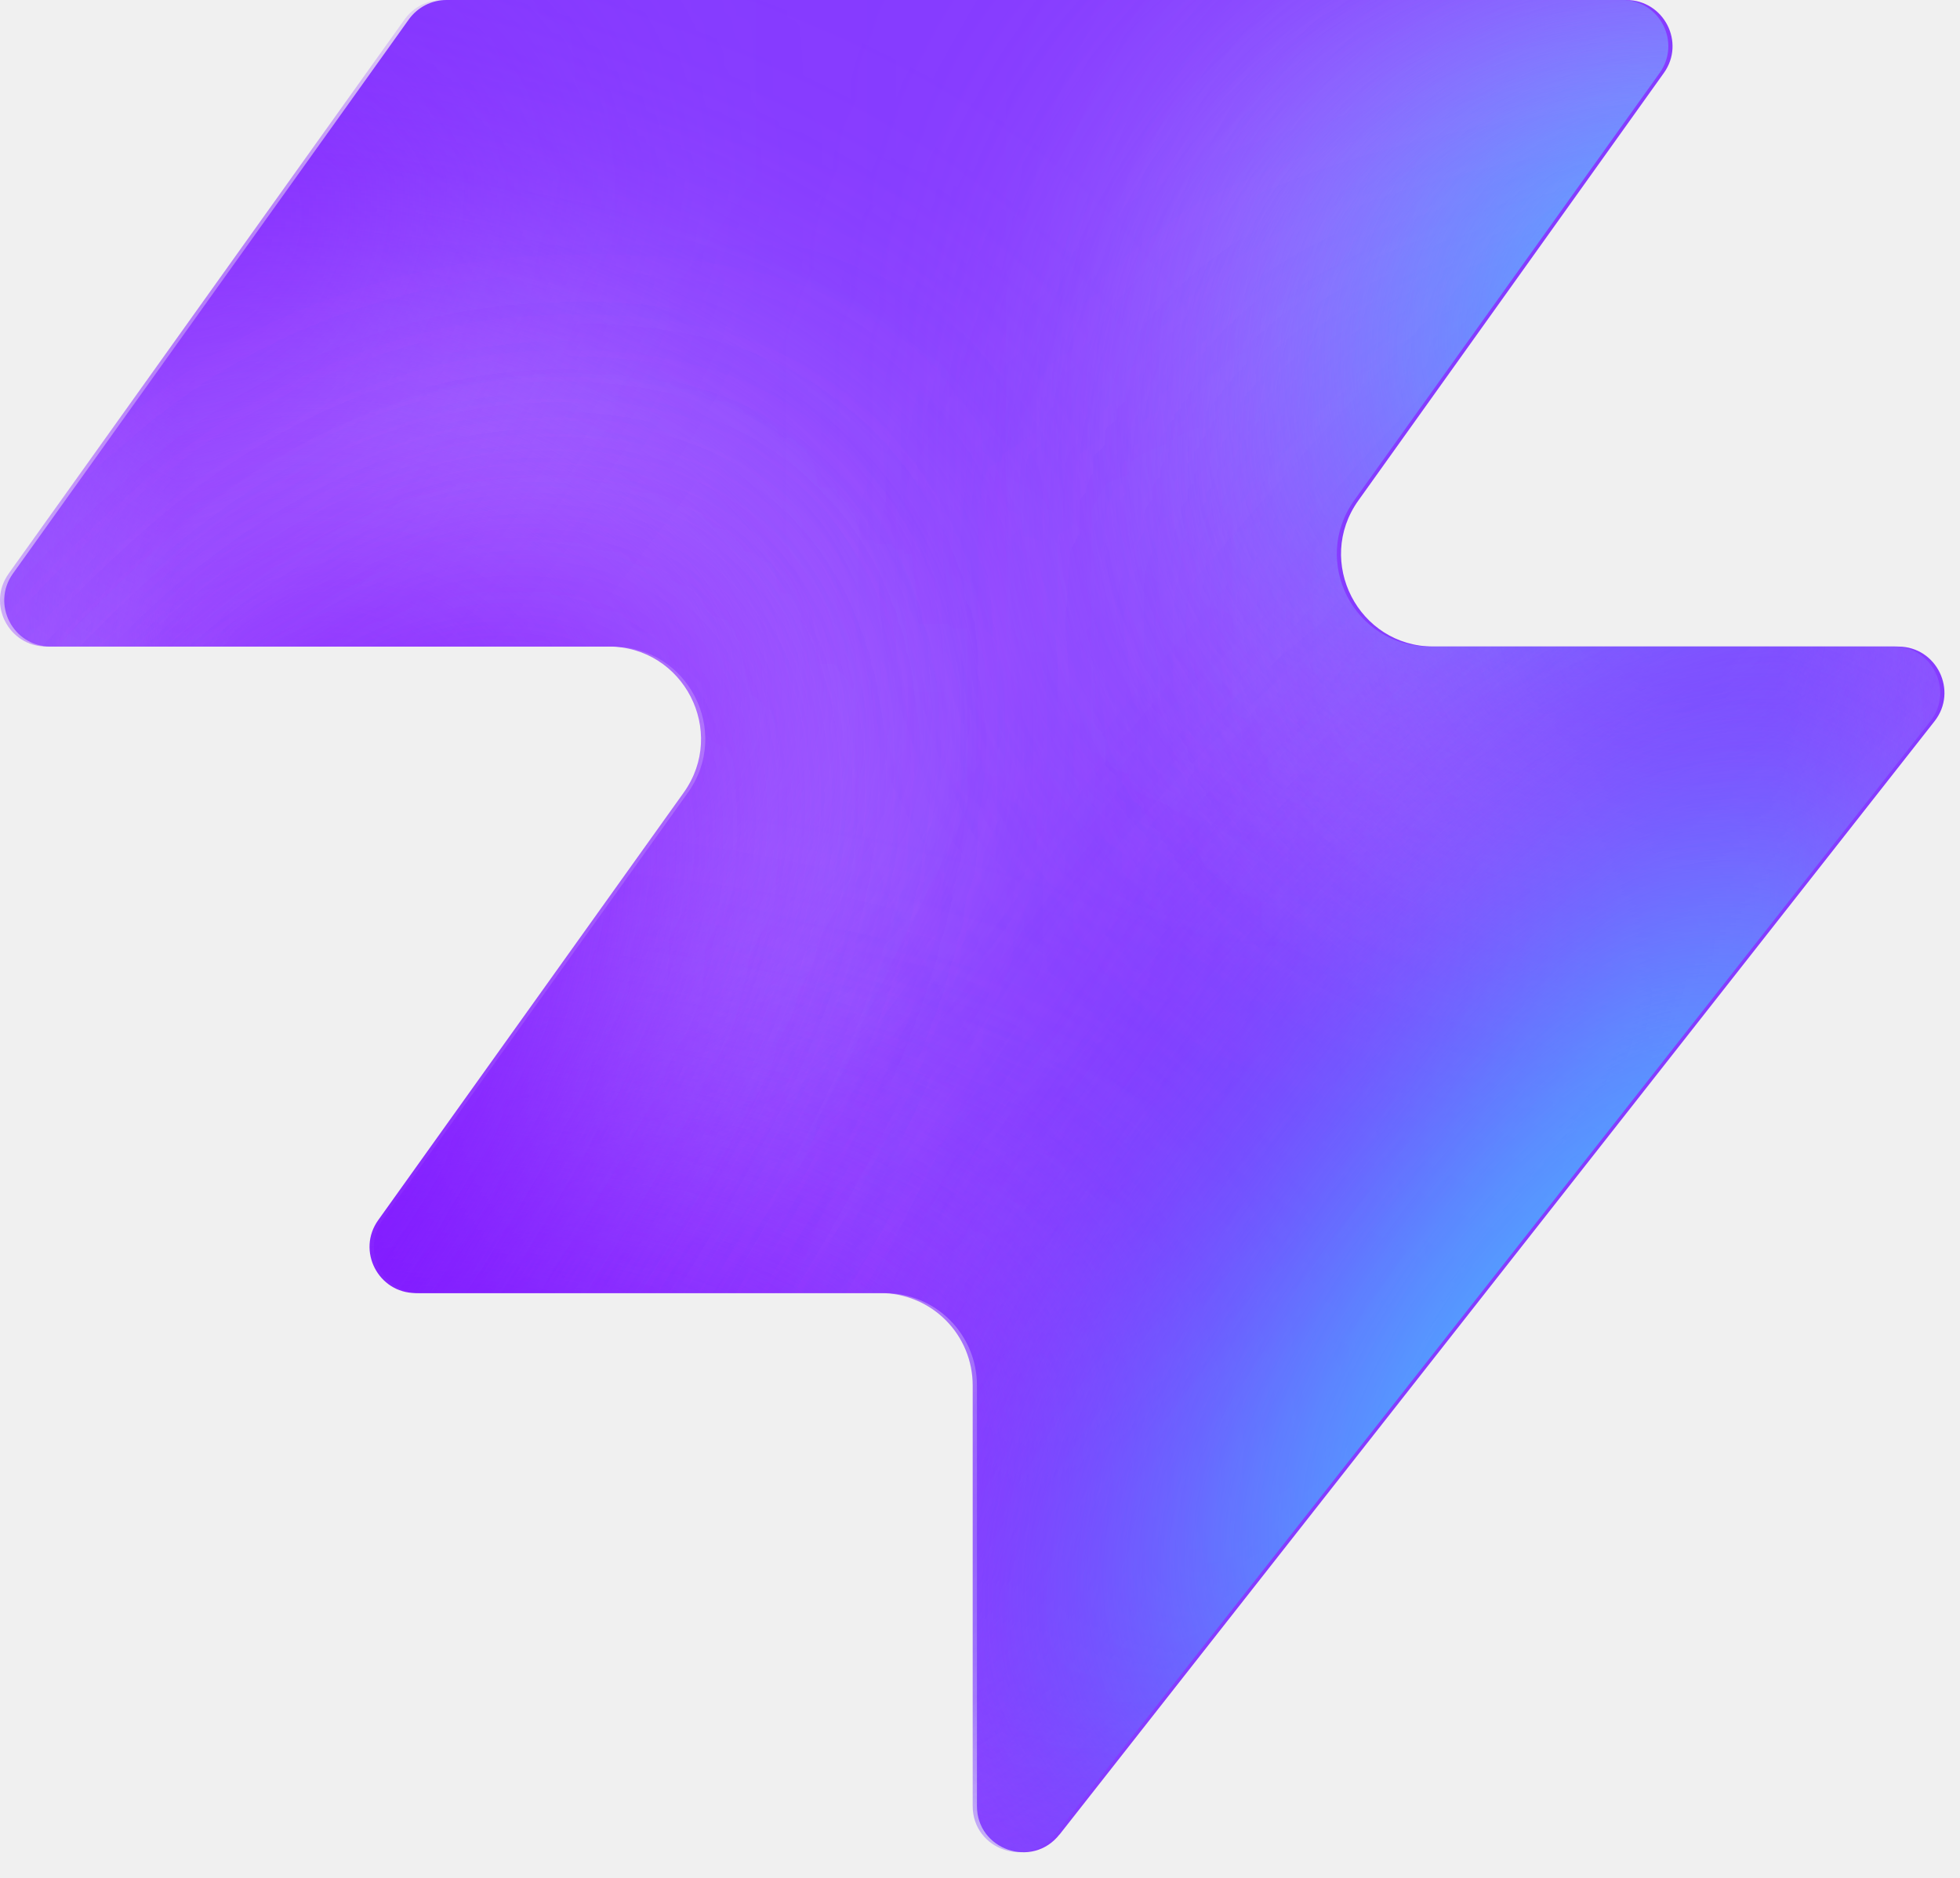
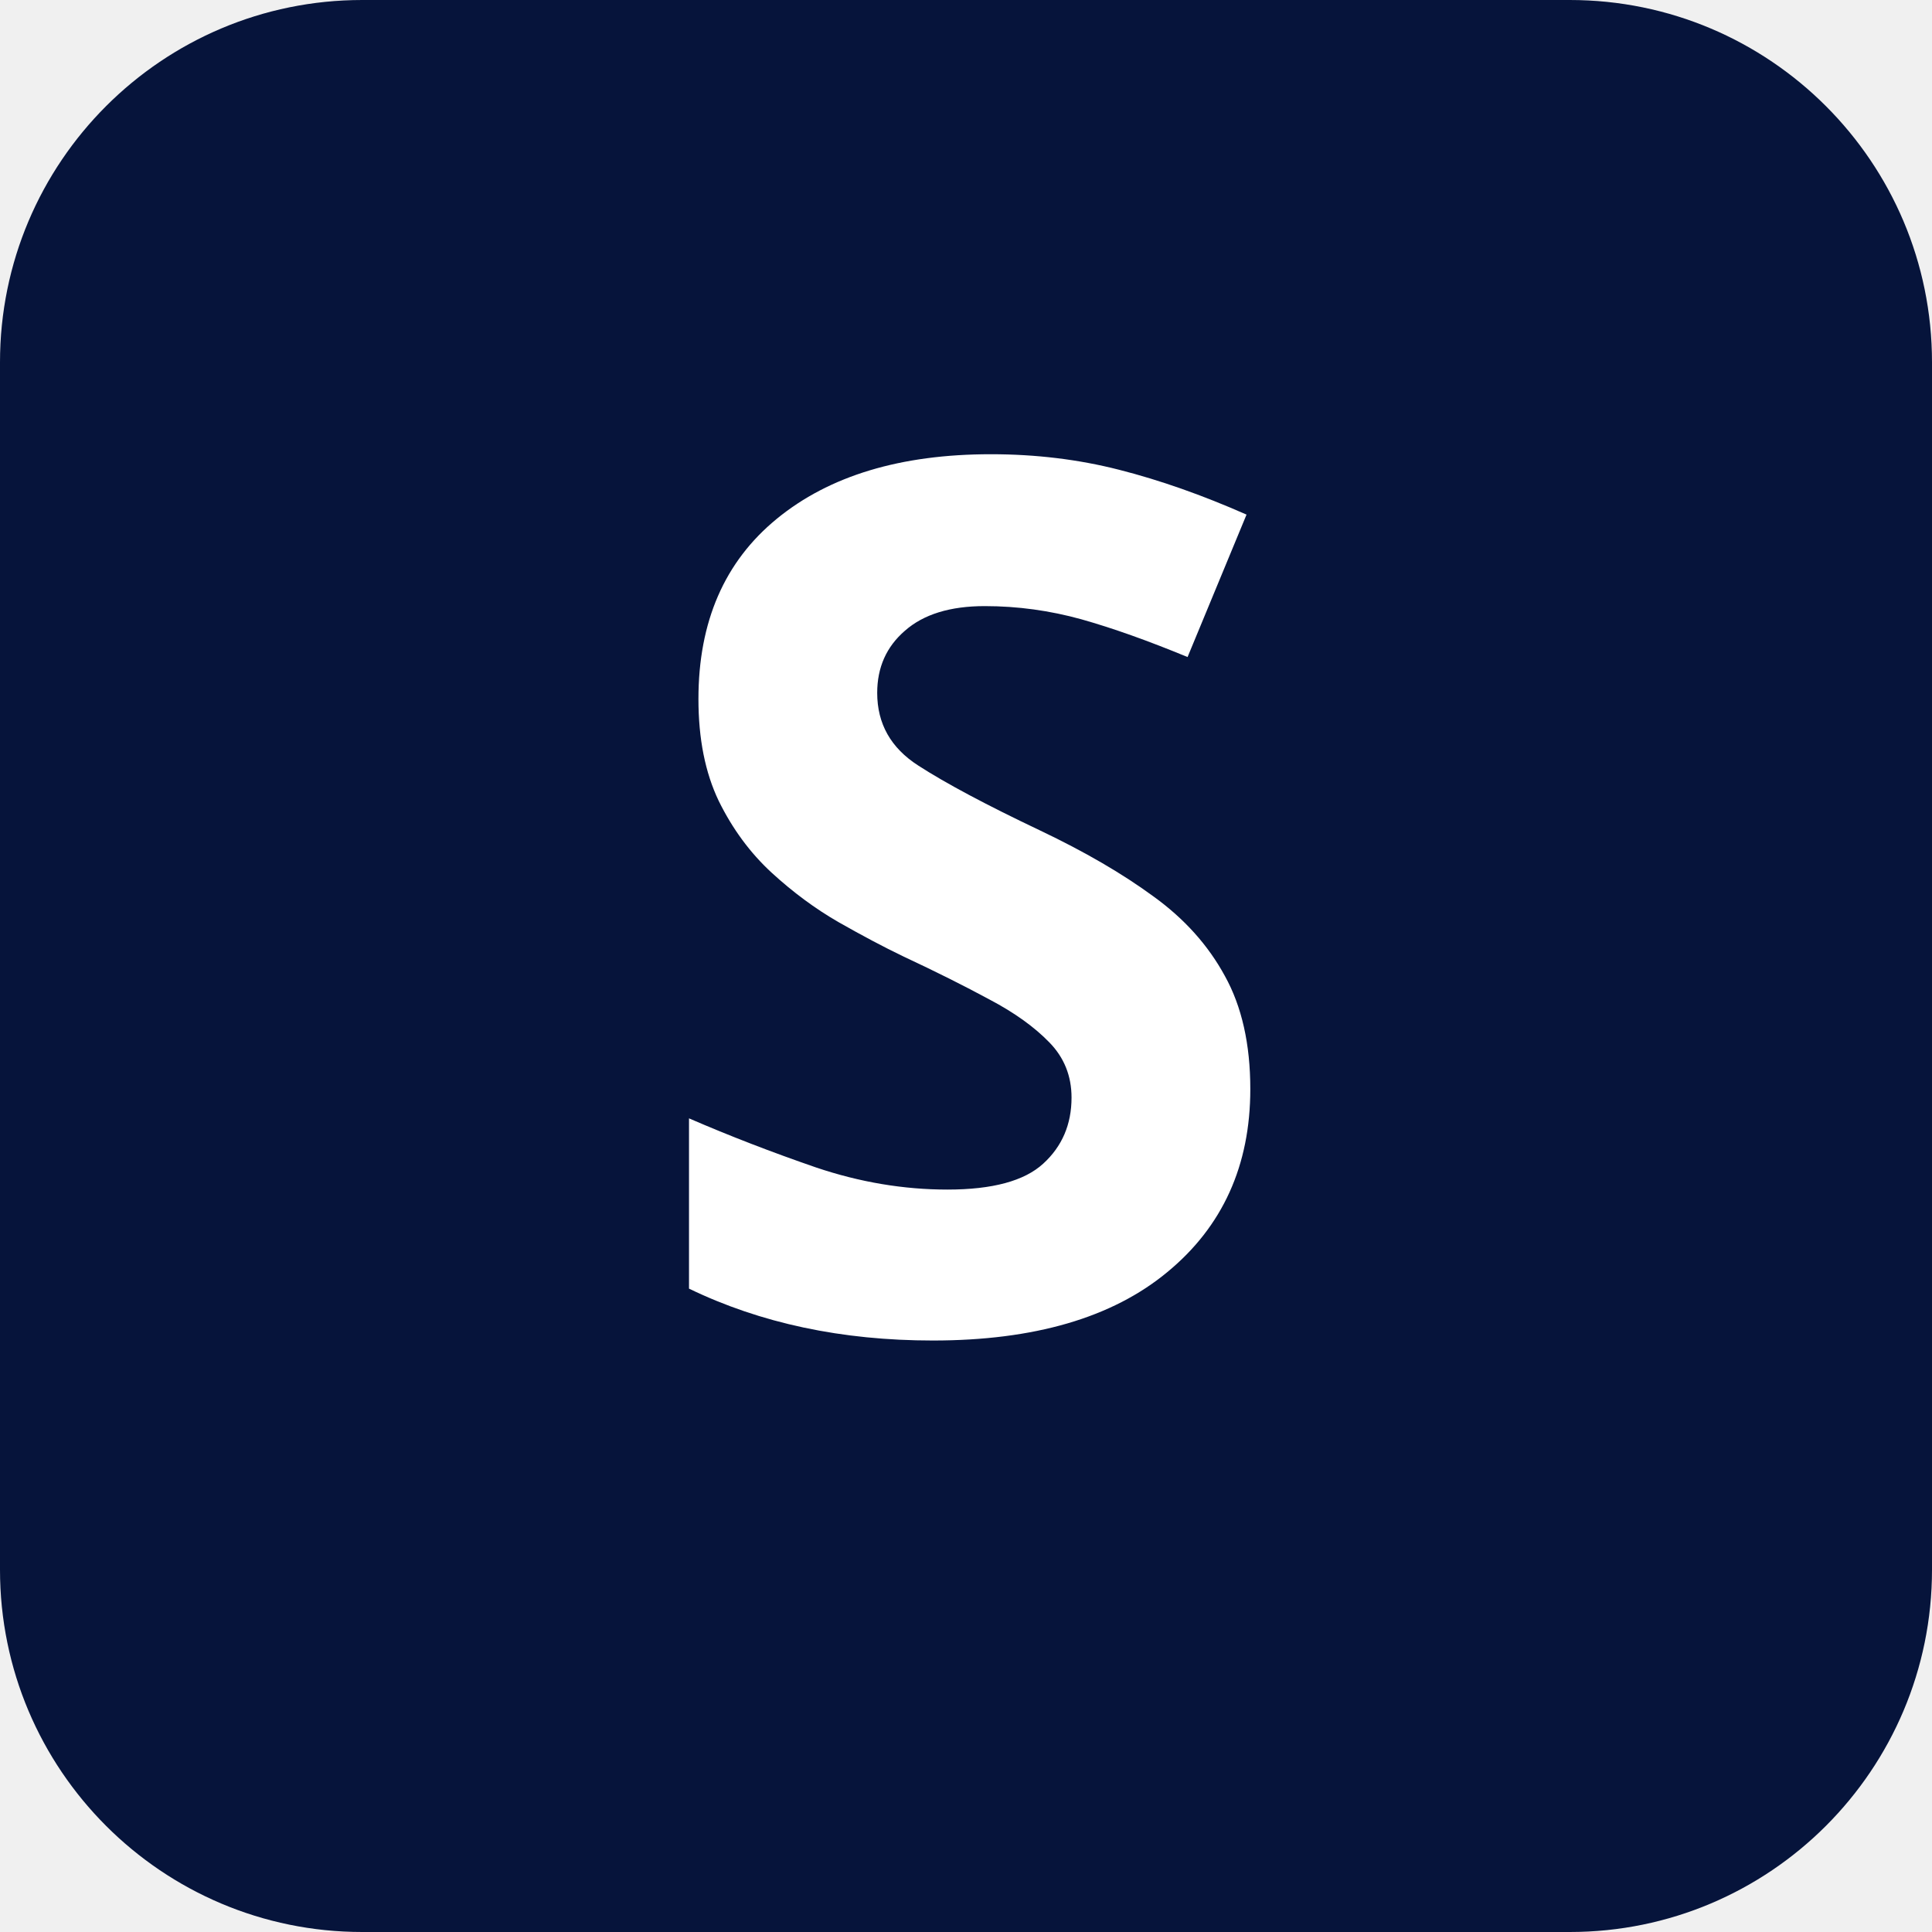
- <svg xmlns="http://www.w3.org/2000/svg" width="48" height="46" fill="none" viewBox="0 0 48 46">
-   <path fill="#863bff" d="M25.946 44.938c-.664.845-2.021.375-2.021-.698V33.937a2.26 2.26 0 0 0-2.262-2.262H10.287c-.92 0-1.456-1.04-.92-1.788l7.48-10.471c1.07-1.497 0-3.578-1.842-3.578H1.237c-.92 0-1.456-1.04-.92-1.788L10.013.474c.214-.297.556-.474.92-.474h28.894c.92 0 1.456 1.04.92 1.788l-7.48 10.471c-1.07 1.498 0 3.579 1.842 3.579h11.377c.943 0 1.473 1.088.89 1.83L25.947 44.94z" style="fill:#863bff;fill:color(display-p3 .525 .23 1);fill-opacity:1" />
-   <mask id="a" width="48" height="46" x="0" y="0" maskUnits="userSpaceOnUse" style="mask-type:alpha">
-     <path fill="#000" d="M25.842 44.938c-.664.844-2.021.375-2.021-.698V33.937a2.26 2.26 0 0 0-2.262-2.262H10.183c-.92 0-1.456-1.04-.92-1.788l7.48-10.471c1.07-1.498 0-3.579-1.842-3.579H1.133c-.92 0-1.456-1.04-.92-1.787L9.91.473c.214-.297.556-.474.92-.474h28.894c.92 0 1.456 1.04.92 1.788l-7.48 10.471c-1.07 1.498 0 3.578 1.842 3.578h11.377c.943 0 1.473 1.088.89 1.832L25.843 44.94z" style="fill:#000;fill-opacity:1" />
-   </mask>
-   <g mask="url(#a)">
-     <g filter="url(#b)">
-       <ellipse cx="5.508" cy="14.704" fill="#ede6ff" rx="5.508" ry="14.704" style="fill:#ede6ff;fill:color(display-p3 .927 .903 1);fill-opacity:1" transform="matrix(.00324 1 1 -.00324 -4.47 31.516)" />
-     </g>
-     <g filter="url(#c)">
-       <ellipse cx="10.399" cy="29.851" fill="#ede6ff" rx="10.399" ry="29.851" style="fill:#ede6ff;fill:color(display-p3 .927 .903 1);fill-opacity:1" transform="matrix(.00324 1 1 -.00324 -39.328 7.883)" />
-     </g>
-     <g filter="url(#d)">
-       <ellipse cx="5.508" cy="30.487" fill="#7e14ff" rx="5.508" ry="30.487" style="fill:#7e14ff;fill:color(display-p3 .492 .077 1);fill-opacity:1" transform="rotate(89.814 -25.913 -14.639)scale(1 -1)" />
-     </g>
-     <g filter="url(#e)">
-       <ellipse cx="5.508" cy="30.599" fill="#7e14ff" rx="5.508" ry="30.599" style="fill:#7e14ff;fill:color(display-p3 .492 .077 1);fill-opacity:1" transform="rotate(89.814 -32.644 -3.334)scale(1 -1)" />
-     </g>
-     <g filter="url(#f)">
-       <ellipse cx="5.508" cy="30.599" fill="#7e14ff" rx="5.508" ry="30.599" style="fill:#7e14ff;fill:color(display-p3 .492 .077 1);fill-opacity:1" transform="matrix(.00324 1 1 -.00324 -34.34 30.47)" />
-     </g>
-     <g filter="url(#g)">
-       <ellipse cx="14.072" cy="22.078" fill="#ede6ff" rx="14.072" ry="22.078" style="fill:#ede6ff;fill:color(display-p3 .927 .903 1);fill-opacity:1" transform="rotate(93.35 24.506 48.493)scale(-1 1)" />
-     </g>
-     <g filter="url(#h)">
-       <ellipse cx="3.47" cy="21.501" fill="#7e14ff" rx="3.47" ry="21.501" style="fill:#7e14ff;fill:color(display-p3 .492 .077 1);fill-opacity:1" transform="rotate(89.009 28.708 47.59)scale(-1 1)" />
-     </g>
-     <g filter="url(#i)">
-       <ellipse cx="3.47" cy="21.501" fill="#7e14ff" rx="3.47" ry="21.501" style="fill:#7e14ff;fill:color(display-p3 .492 .077 1);fill-opacity:1" transform="rotate(89.009 28.708 47.59)scale(-1 1)" />
-     </g>
-     <g filter="url(#j)">
-       <ellipse cx=".387" cy="8.972" fill="#7e14ff" rx="4.407" ry="29.108" style="fill:#7e14ff;fill:color(display-p3 .492 .077 1);fill-opacity:1" transform="rotate(39.51 .387 8.972)" />
-     </g>
-     <g filter="url(#k)">
-       <ellipse cx="47.523" cy="-6.092" fill="#7e14ff" rx="4.407" ry="29.108" style="fill:#7e14ff;fill:color(display-p3 .492 .077 1);fill-opacity:1" transform="rotate(37.892 47.523 -6.092)" />
-     </g>
-     <g filter="url(#l)">
-       <ellipse cx="41.412" cy="6.333" fill="#47bfff" rx="5.971" ry="9.665" style="fill:#47bfff;fill:color(display-p3 .28 .748 1);fill-opacity:1" transform="rotate(37.892 41.412 6.333)" />
-     </g>
-     <g filter="url(#m)">
-       <ellipse cx="-1.879" cy="38.332" fill="#7e14ff" rx="4.407" ry="29.108" style="fill:#7e14ff;fill:color(display-p3 .492 .077 1);fill-opacity:1" transform="rotate(37.892 -1.88 38.332)" />
-     </g>
-     <g filter="url(#n)">
-       <ellipse cx="-1.879" cy="38.332" fill="#7e14ff" rx="4.407" ry="29.108" style="fill:#7e14ff;fill:color(display-p3 .492 .077 1);fill-opacity:1" transform="rotate(37.892 -1.88 38.332)" />
-     </g>
-     <g filter="url(#o)">
-       <ellipse cx="35.651" cy="29.907" fill="#7e14ff" rx="4.407" ry="29.108" style="fill:#7e14ff;fill:color(display-p3 .492 .077 1);fill-opacity:1" transform="rotate(37.892 35.651 29.907)" />
-     </g>
-     <g filter="url(#p)">
-       <ellipse cx="38.418" cy="32.4" fill="#47bfff" rx="5.971" ry="15.297" style="fill:#47bfff;fill:color(display-p3 .28 .748 1);fill-opacity:1" transform="rotate(37.892 38.418 32.4)" />
-     </g>
-   </g>
-   <defs>
-     <filter id="b" width="60.045" height="41.654" x="-19.77" y="16.149" color-interpolation-filters="sRGB" filterUnits="userSpaceOnUse">
-       <feFlood flood-opacity="0" result="BackgroundImageFix" />
-       <feBlend in="SourceGraphic" in2="BackgroundImageFix" result="shape" />
-       <feGaussianBlur result="effect1_foregroundBlur_2002_17158" stdDeviation="7.659" />
-     </filter>
-     <filter id="c" width="90.34" height="51.437" x="-54.613" y="-7.533" color-interpolation-filters="sRGB" filterUnits="userSpaceOnUse">
-       <feFlood flood-opacity="0" result="BackgroundImageFix" />
-       <feBlend in="SourceGraphic" in2="BackgroundImageFix" result="shape" />
-       <feGaussianBlur result="effect1_foregroundBlur_2002_17158" stdDeviation="7.659" />
-     </filter>
-     <filter id="d" width="79.355" height="29.4" x="-49.64" y="2.03" color-interpolation-filters="sRGB" filterUnits="userSpaceOnUse">
-       <feFlood flood-opacity="0" result="BackgroundImageFix" />
-       <feBlend in="SourceGraphic" in2="BackgroundImageFix" result="shape" />
-       <feGaussianBlur result="effect1_foregroundBlur_2002_17158" stdDeviation="4.596" />
-     </filter>
-     <filter id="e" width="79.579" height="29.4" x="-45.045" y="20.029" color-interpolation-filters="sRGB" filterUnits="userSpaceOnUse">
-       <feFlood flood-opacity="0" result="BackgroundImageFix" />
-       <feBlend in="SourceGraphic" in2="BackgroundImageFix" result="shape" />
-       <feGaussianBlur result="effect1_foregroundBlur_2002_17158" stdDeviation="4.596" />
-     </filter>
-     <filter id="f" width="79.579" height="29.4" x="-43.513" y="21.178" color-interpolation-filters="sRGB" filterUnits="userSpaceOnUse">
-       <feFlood flood-opacity="0" result="BackgroundImageFix" />
-       <feBlend in="SourceGraphic" in2="BackgroundImageFix" result="shape" />
-       <feGaussianBlur result="effect1_foregroundBlur_2002_17158" stdDeviation="4.596" />
-     </filter>
-     <filter id="g" width="74.749" height="58.852" x="15.756" y="-17.901" color-interpolation-filters="sRGB" filterUnits="userSpaceOnUse">
-       <feFlood flood-opacity="0" result="BackgroundImageFix" />
-       <feBlend in="SourceGraphic" in2="BackgroundImageFix" result="shape" />
-       <feGaussianBlur result="effect1_foregroundBlur_2002_17158" stdDeviation="7.659" />
-     </filter>
-     <filter id="h" width="61.377" height="25.362" x="23.548" y="2.284" color-interpolation-filters="sRGB" filterUnits="userSpaceOnUse">
-       <feFlood flood-opacity="0" result="BackgroundImageFix" />
-       <feBlend in="SourceGraphic" in2="BackgroundImageFix" result="shape" />
-       <feGaussianBlur result="effect1_foregroundBlur_2002_17158" stdDeviation="4.596" />
-     </filter>
-     <filter id="i" width="61.377" height="25.362" x="23.548" y="2.284" color-interpolation-filters="sRGB" filterUnits="userSpaceOnUse">
-       <feFlood flood-opacity="0" result="BackgroundImageFix" />
-       <feBlend in="SourceGraphic" in2="BackgroundImageFix" result="shape" />
-       <feGaussianBlur result="effect1_foregroundBlur_2002_17158" stdDeviation="4.596" />
-     </filter>
-     <filter id="j" width="56.045" height="63.649" x="-27.636" y="-22.853" color-interpolation-filters="sRGB" filterUnits="userSpaceOnUse">
-       <feFlood flood-opacity="0" result="BackgroundImageFix" />
-       <feBlend in="SourceGraphic" in2="BackgroundImageFix" result="shape" />
-       <feGaussianBlur result="effect1_foregroundBlur_2002_17158" stdDeviation="4.596" />
-     </filter>
-     <filter id="k" width="54.814" height="64.646" x="20.116" y="-38.415" color-interpolation-filters="sRGB" filterUnits="userSpaceOnUse">
-       <feFlood flood-opacity="0" result="BackgroundImageFix" />
-       <feBlend in="SourceGraphic" in2="BackgroundImageFix" result="shape" />
-       <feGaussianBlur result="effect1_foregroundBlur_2002_17158" stdDeviation="4.596" />
-     </filter>
-     <filter id="l" width="33.541" height="35.313" x="24.641" y="-11.323" color-interpolation-filters="sRGB" filterUnits="userSpaceOnUse">
-       <feFlood flood-opacity="0" result="BackgroundImageFix" />
-       <feBlend in="SourceGraphic" in2="BackgroundImageFix" result="shape" />
-       <feGaussianBlur result="effect1_foregroundBlur_2002_17158" stdDeviation="4.596" />
-     </filter>
-     <filter id="m" width="54.814" height="64.646" x="-29.286" y="6.009" color-interpolation-filters="sRGB" filterUnits="userSpaceOnUse">
-       <feFlood flood-opacity="0" result="BackgroundImageFix" />
-       <feBlend in="SourceGraphic" in2="BackgroundImageFix" result="shape" />
-       <feGaussianBlur result="effect1_foregroundBlur_2002_17158" stdDeviation="4.596" />
-     </filter>
-     <filter id="n" width="54.814" height="64.646" x="-29.286" y="6.009" color-interpolation-filters="sRGB" filterUnits="userSpaceOnUse">
-       <feFlood flood-opacity="0" result="BackgroundImageFix" />
-       <feBlend in="SourceGraphic" in2="BackgroundImageFix" result="shape" />
-       <feGaussianBlur result="effect1_foregroundBlur_2002_17158" stdDeviation="4.596" />
-     </filter>
-     <filter id="o" width="54.814" height="64.646" x="8.244" y="-2.416" color-interpolation-filters="sRGB" filterUnits="userSpaceOnUse">
-       <feFlood flood-opacity="0" result="BackgroundImageFix" />
-       <feBlend in="SourceGraphic" in2="BackgroundImageFix" result="shape" />
-       <feGaussianBlur result="effect1_foregroundBlur_2002_17158" stdDeviation="4.596" />
-     </filter>
-     <filter id="p" width="39.409" height="43.623" x="18.713" y="10.588" color-interpolation-filters="sRGB" filterUnits="userSpaceOnUse">
-       <feFlood flood-opacity="0" result="BackgroundImageFix" />
-       <feBlend in="SourceGraphic" in2="BackgroundImageFix" result="shape" />
-       <feGaussianBlur result="effect1_foregroundBlur_2002_17158" stdDeviation="4.596" />
-     </filter>
-   </defs>
+ <svg xmlns="http://www.w3.org/2000/svg" viewBox="0 0 64 64">
+   <rect width="64" height="64" rx="12" fill="#06143b" />
+   <text x="32" y="44" text-anchor="middle" font-family="sans-serif" font-size="40" font-weight="700" fill="#fff">S</text>
</svg>
